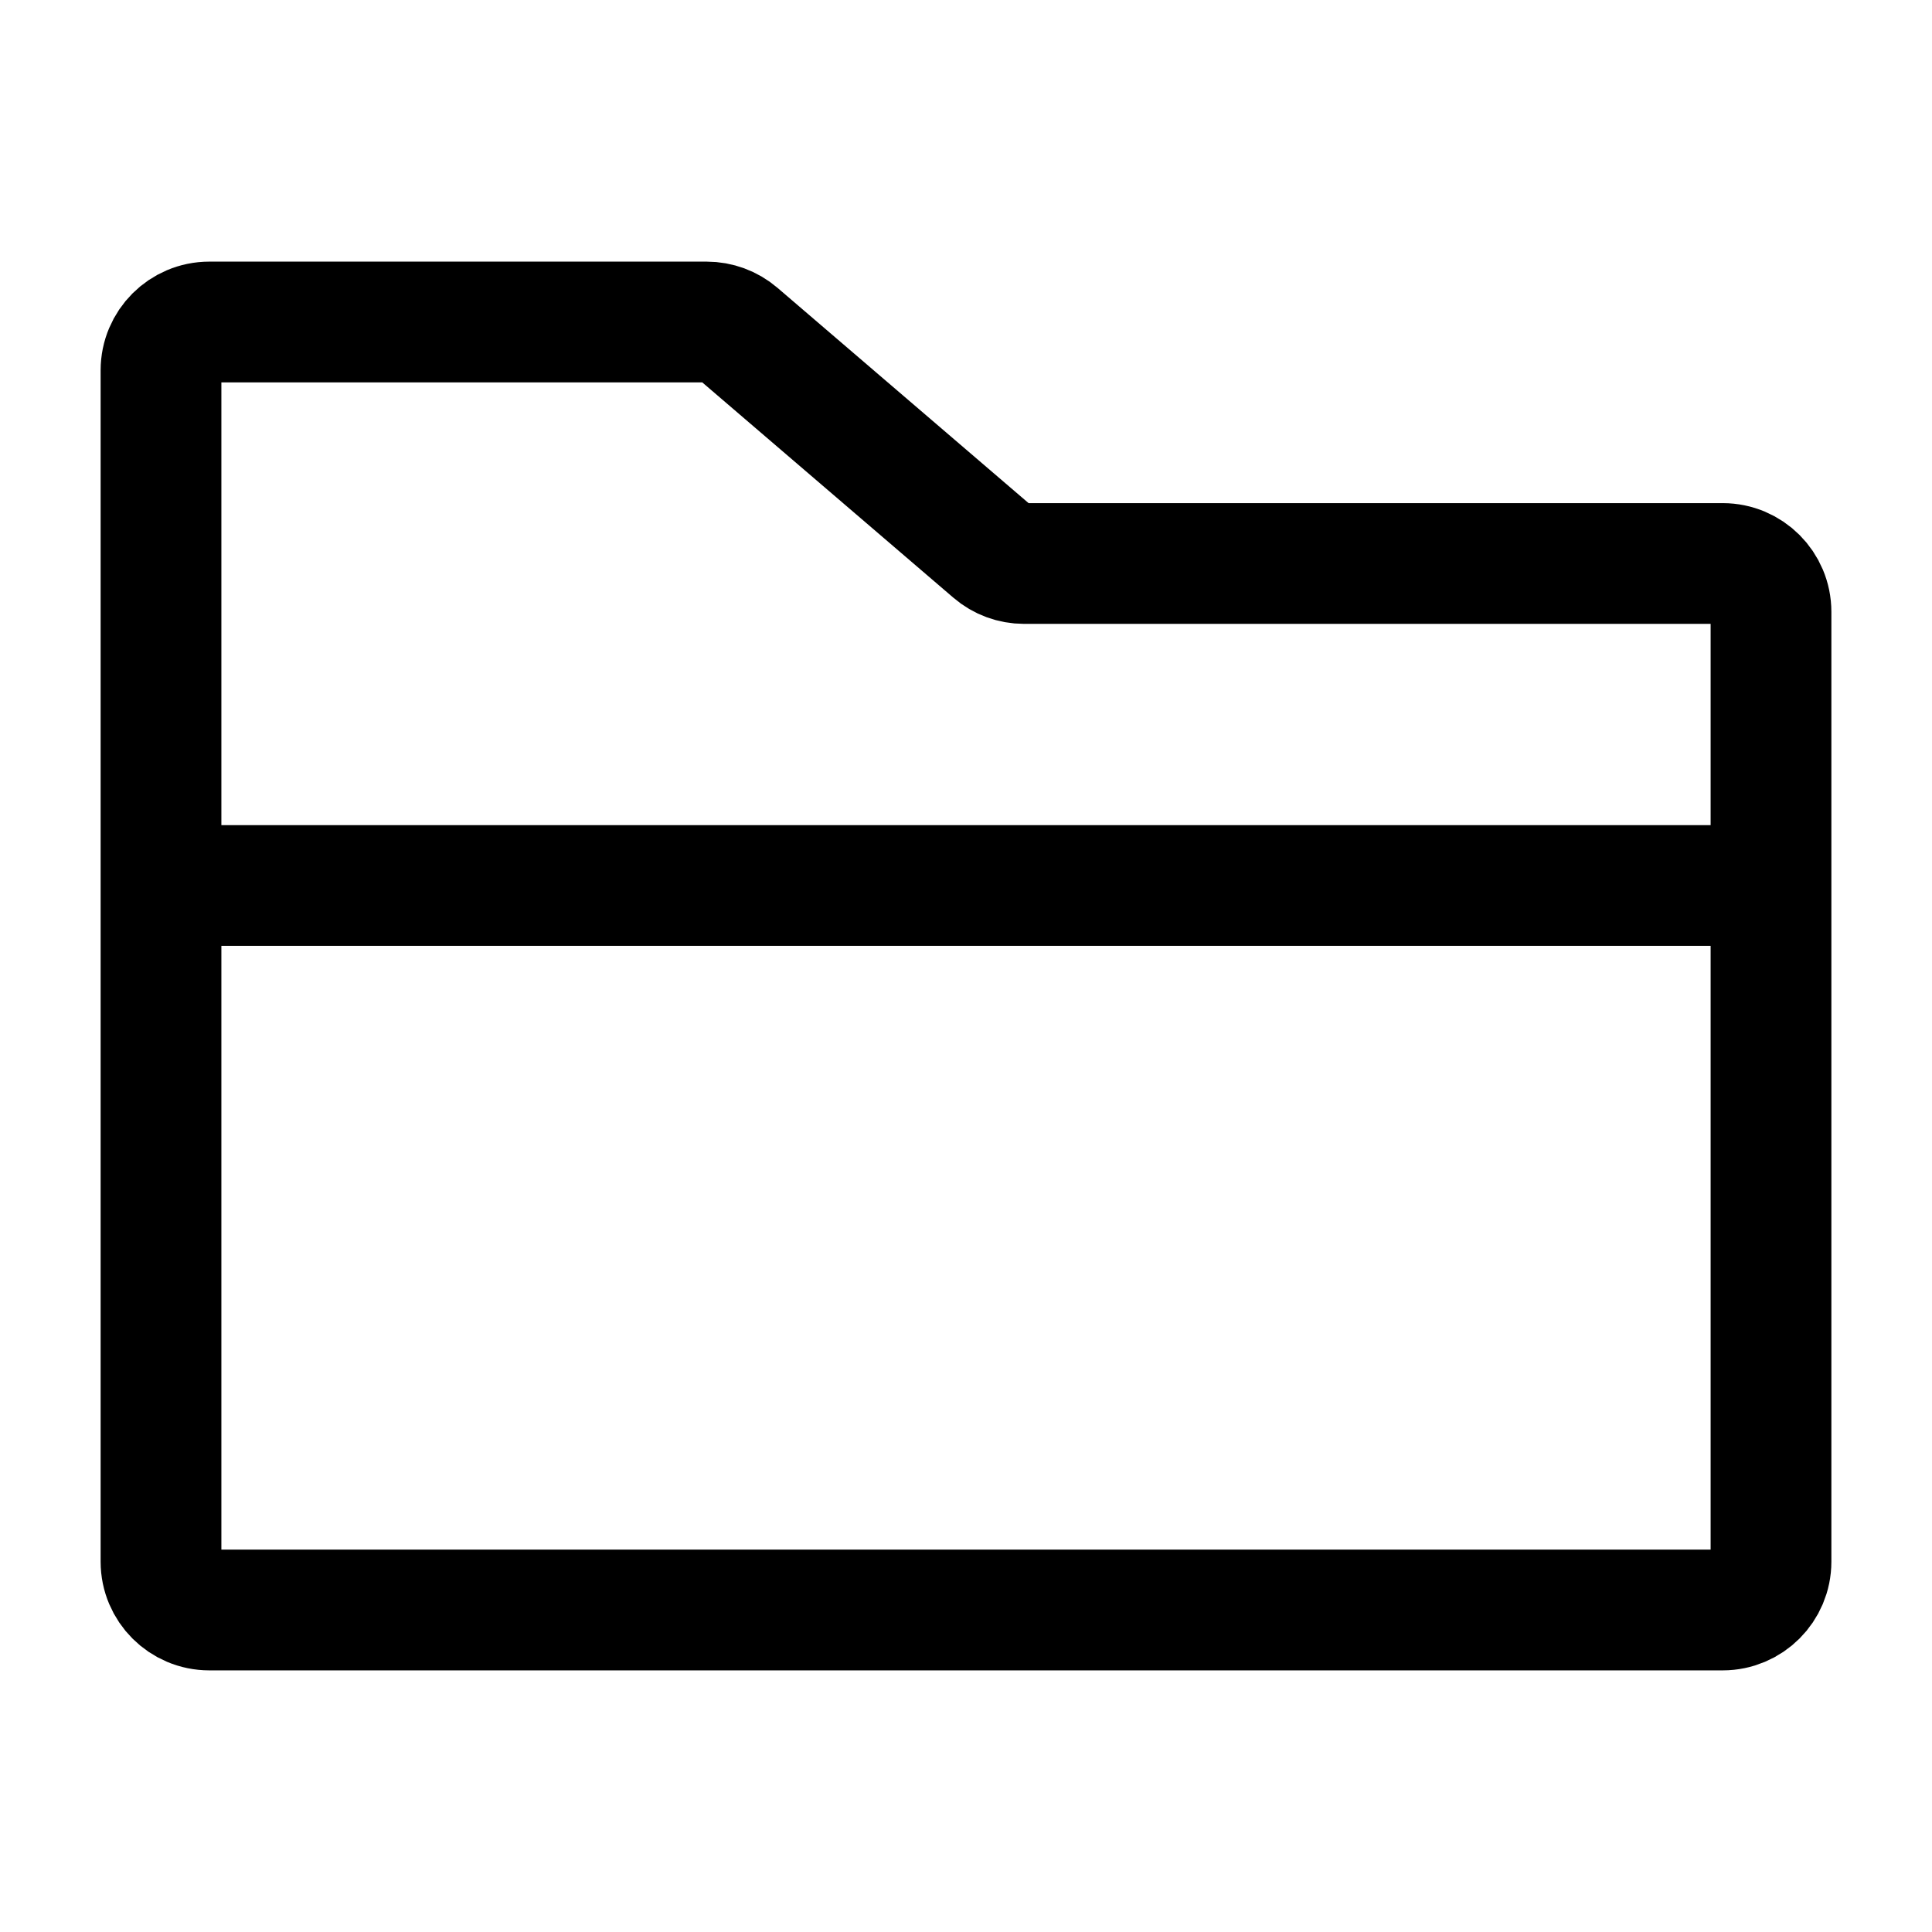
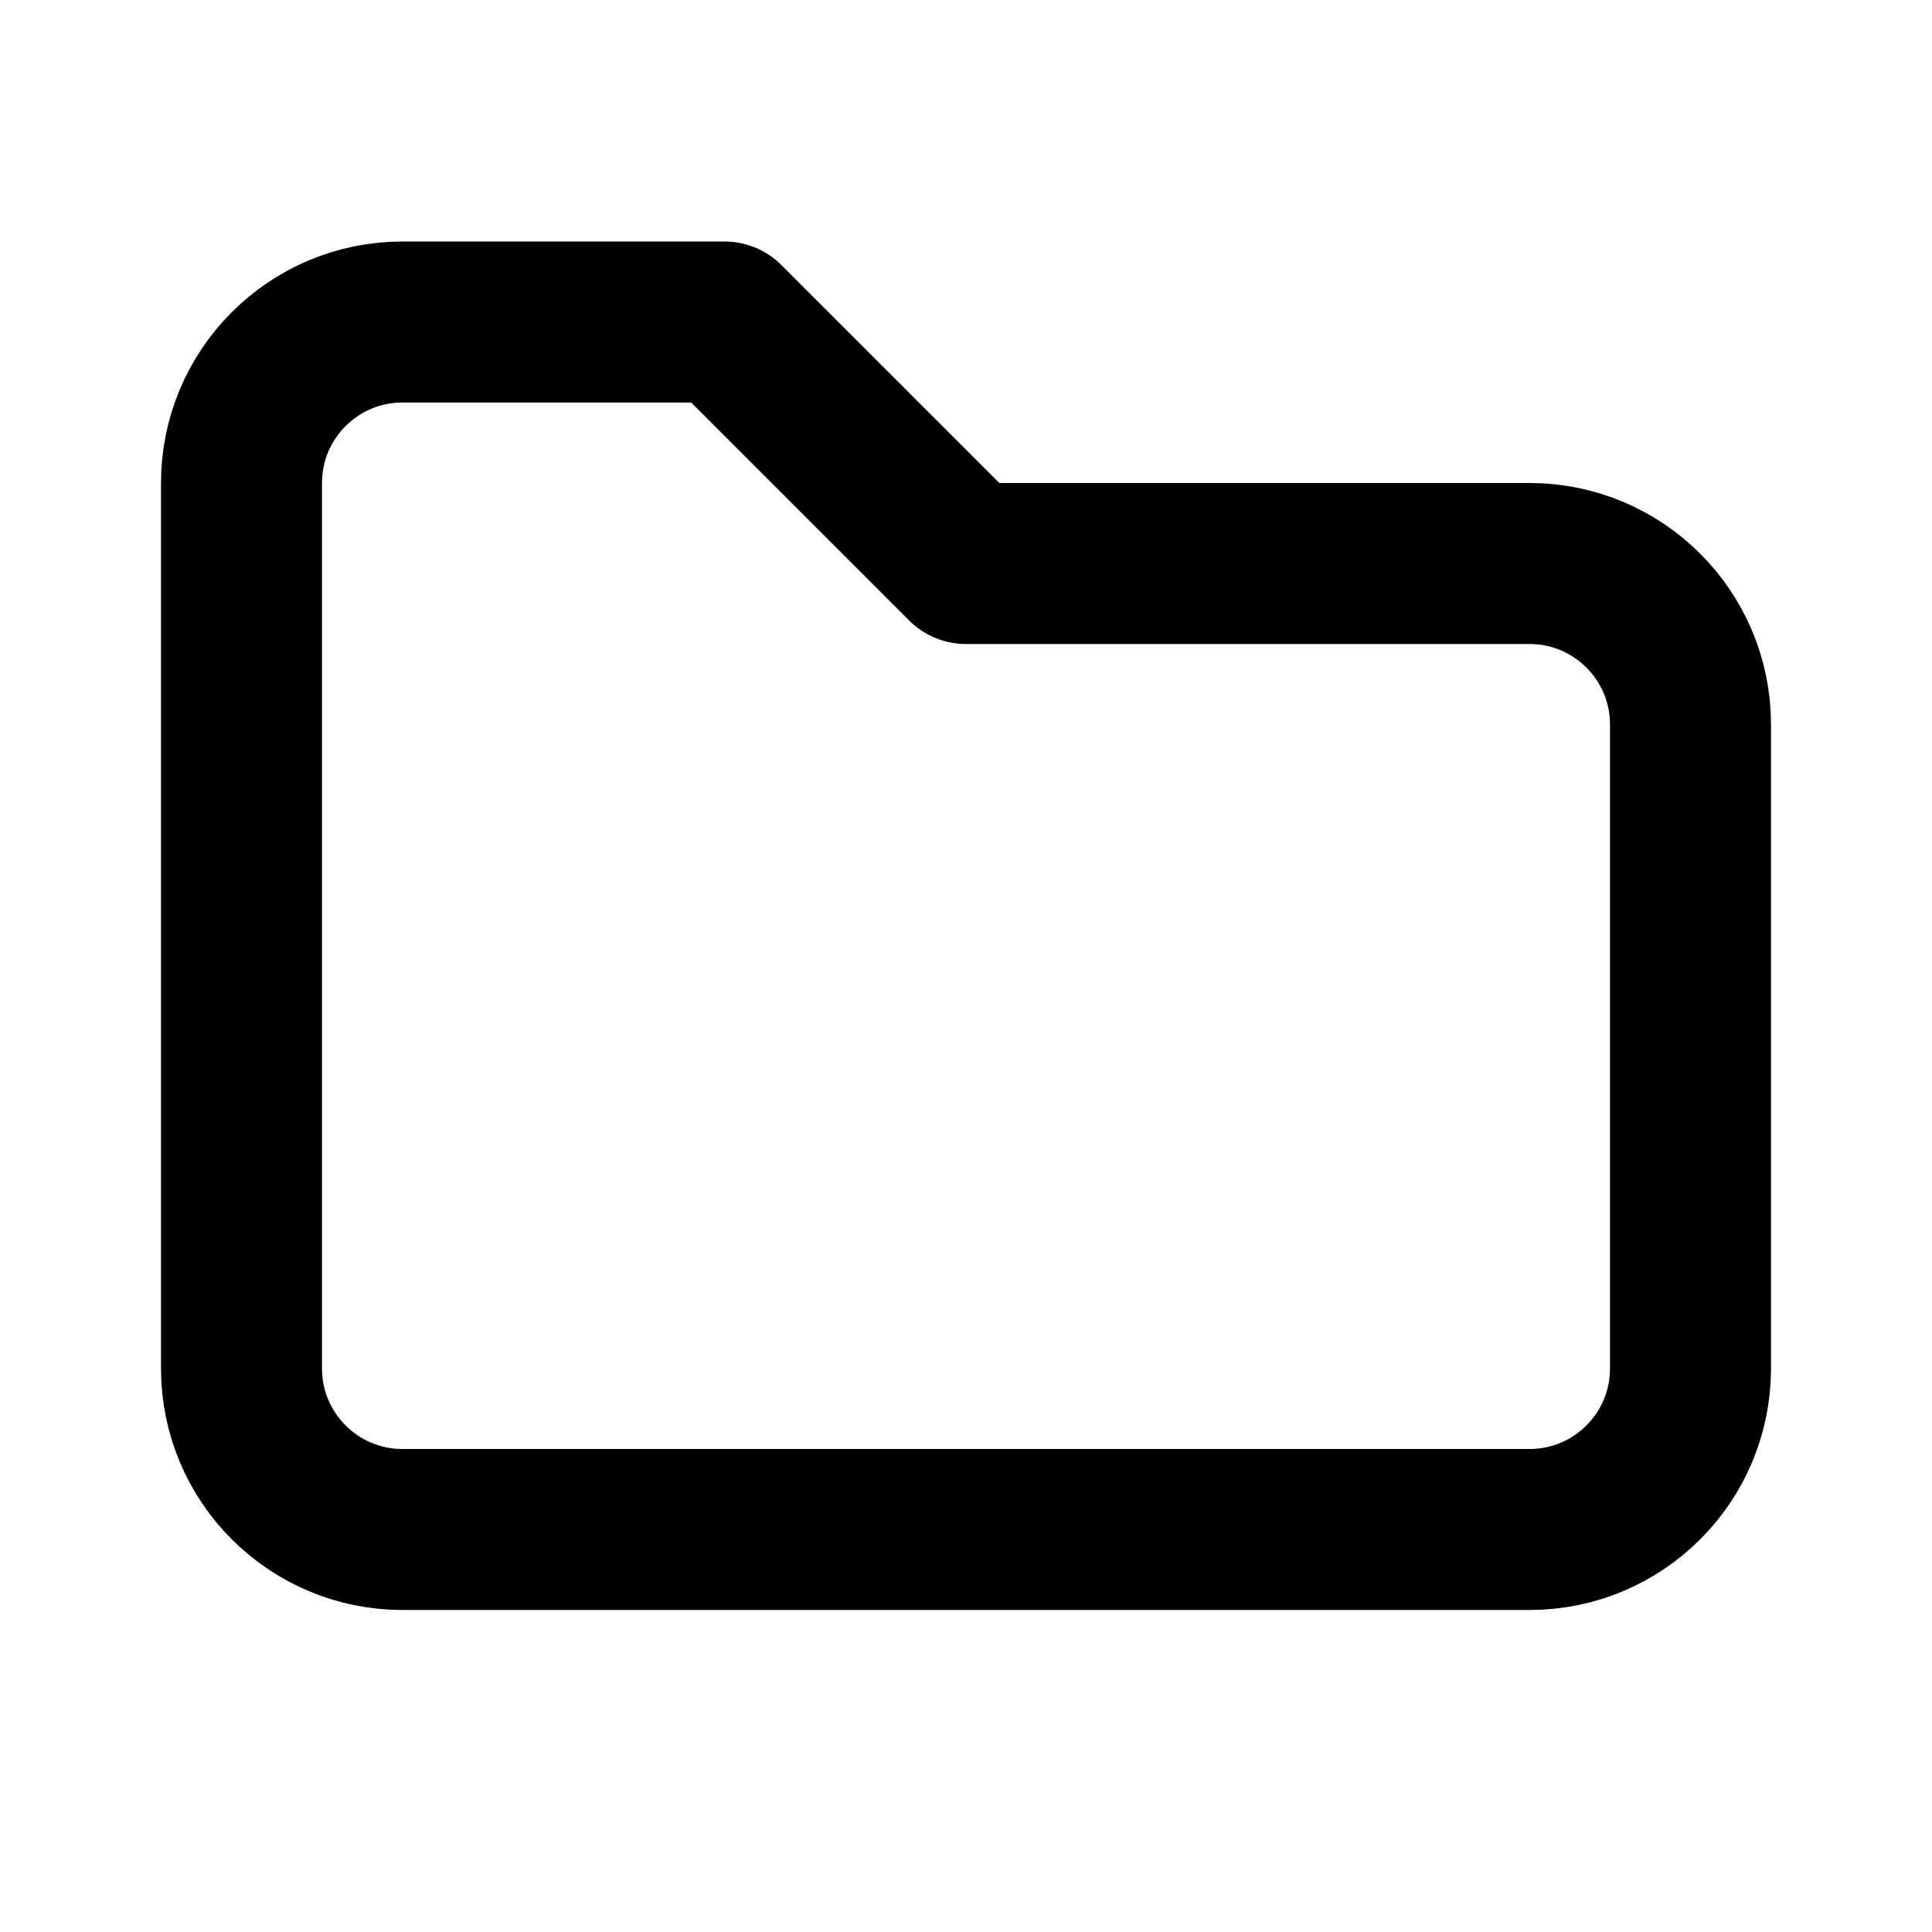
- <svg xmlns="http://www.w3.org/2000/svg" width="24" height="24" stroke-width="1.5" viewBox="0 0 24 24" fill="none">
-   <path d="M2 11V4.6C2 4.269 2.269 4 2.6 4H8.778C8.921 4 9.06 4.051 9.169 4.144L12.332 6.856C12.44 6.949 12.579 7 12.722 7H21.4C21.731 7 22 7.269 22 7.6V11M2 11V19.4C2 19.731 2.269 20 2.6 20H21.4C21.731 20 22 19.731 22 19.4V11M2 11H22" stroke="currentColor" stroke-linecap="round" stroke-linejoin="round" />
+ <svg xmlns="http://www.w3.org/2000/svg" width="24" height="24" viewBox="0 0 24 24" fill="none" stroke="currentColor" stroke-width="2" stroke-linecap="round" stroke-linejoin="round">
+   <path d="M5 4h4l3 3h7a2 2 0 0 1 2 2v8a2 2 0 0 1 -2 2h-14a2 2 0 0 1 -2 -2v-11a2 2 0 0 1 2 -2" />
</svg>
